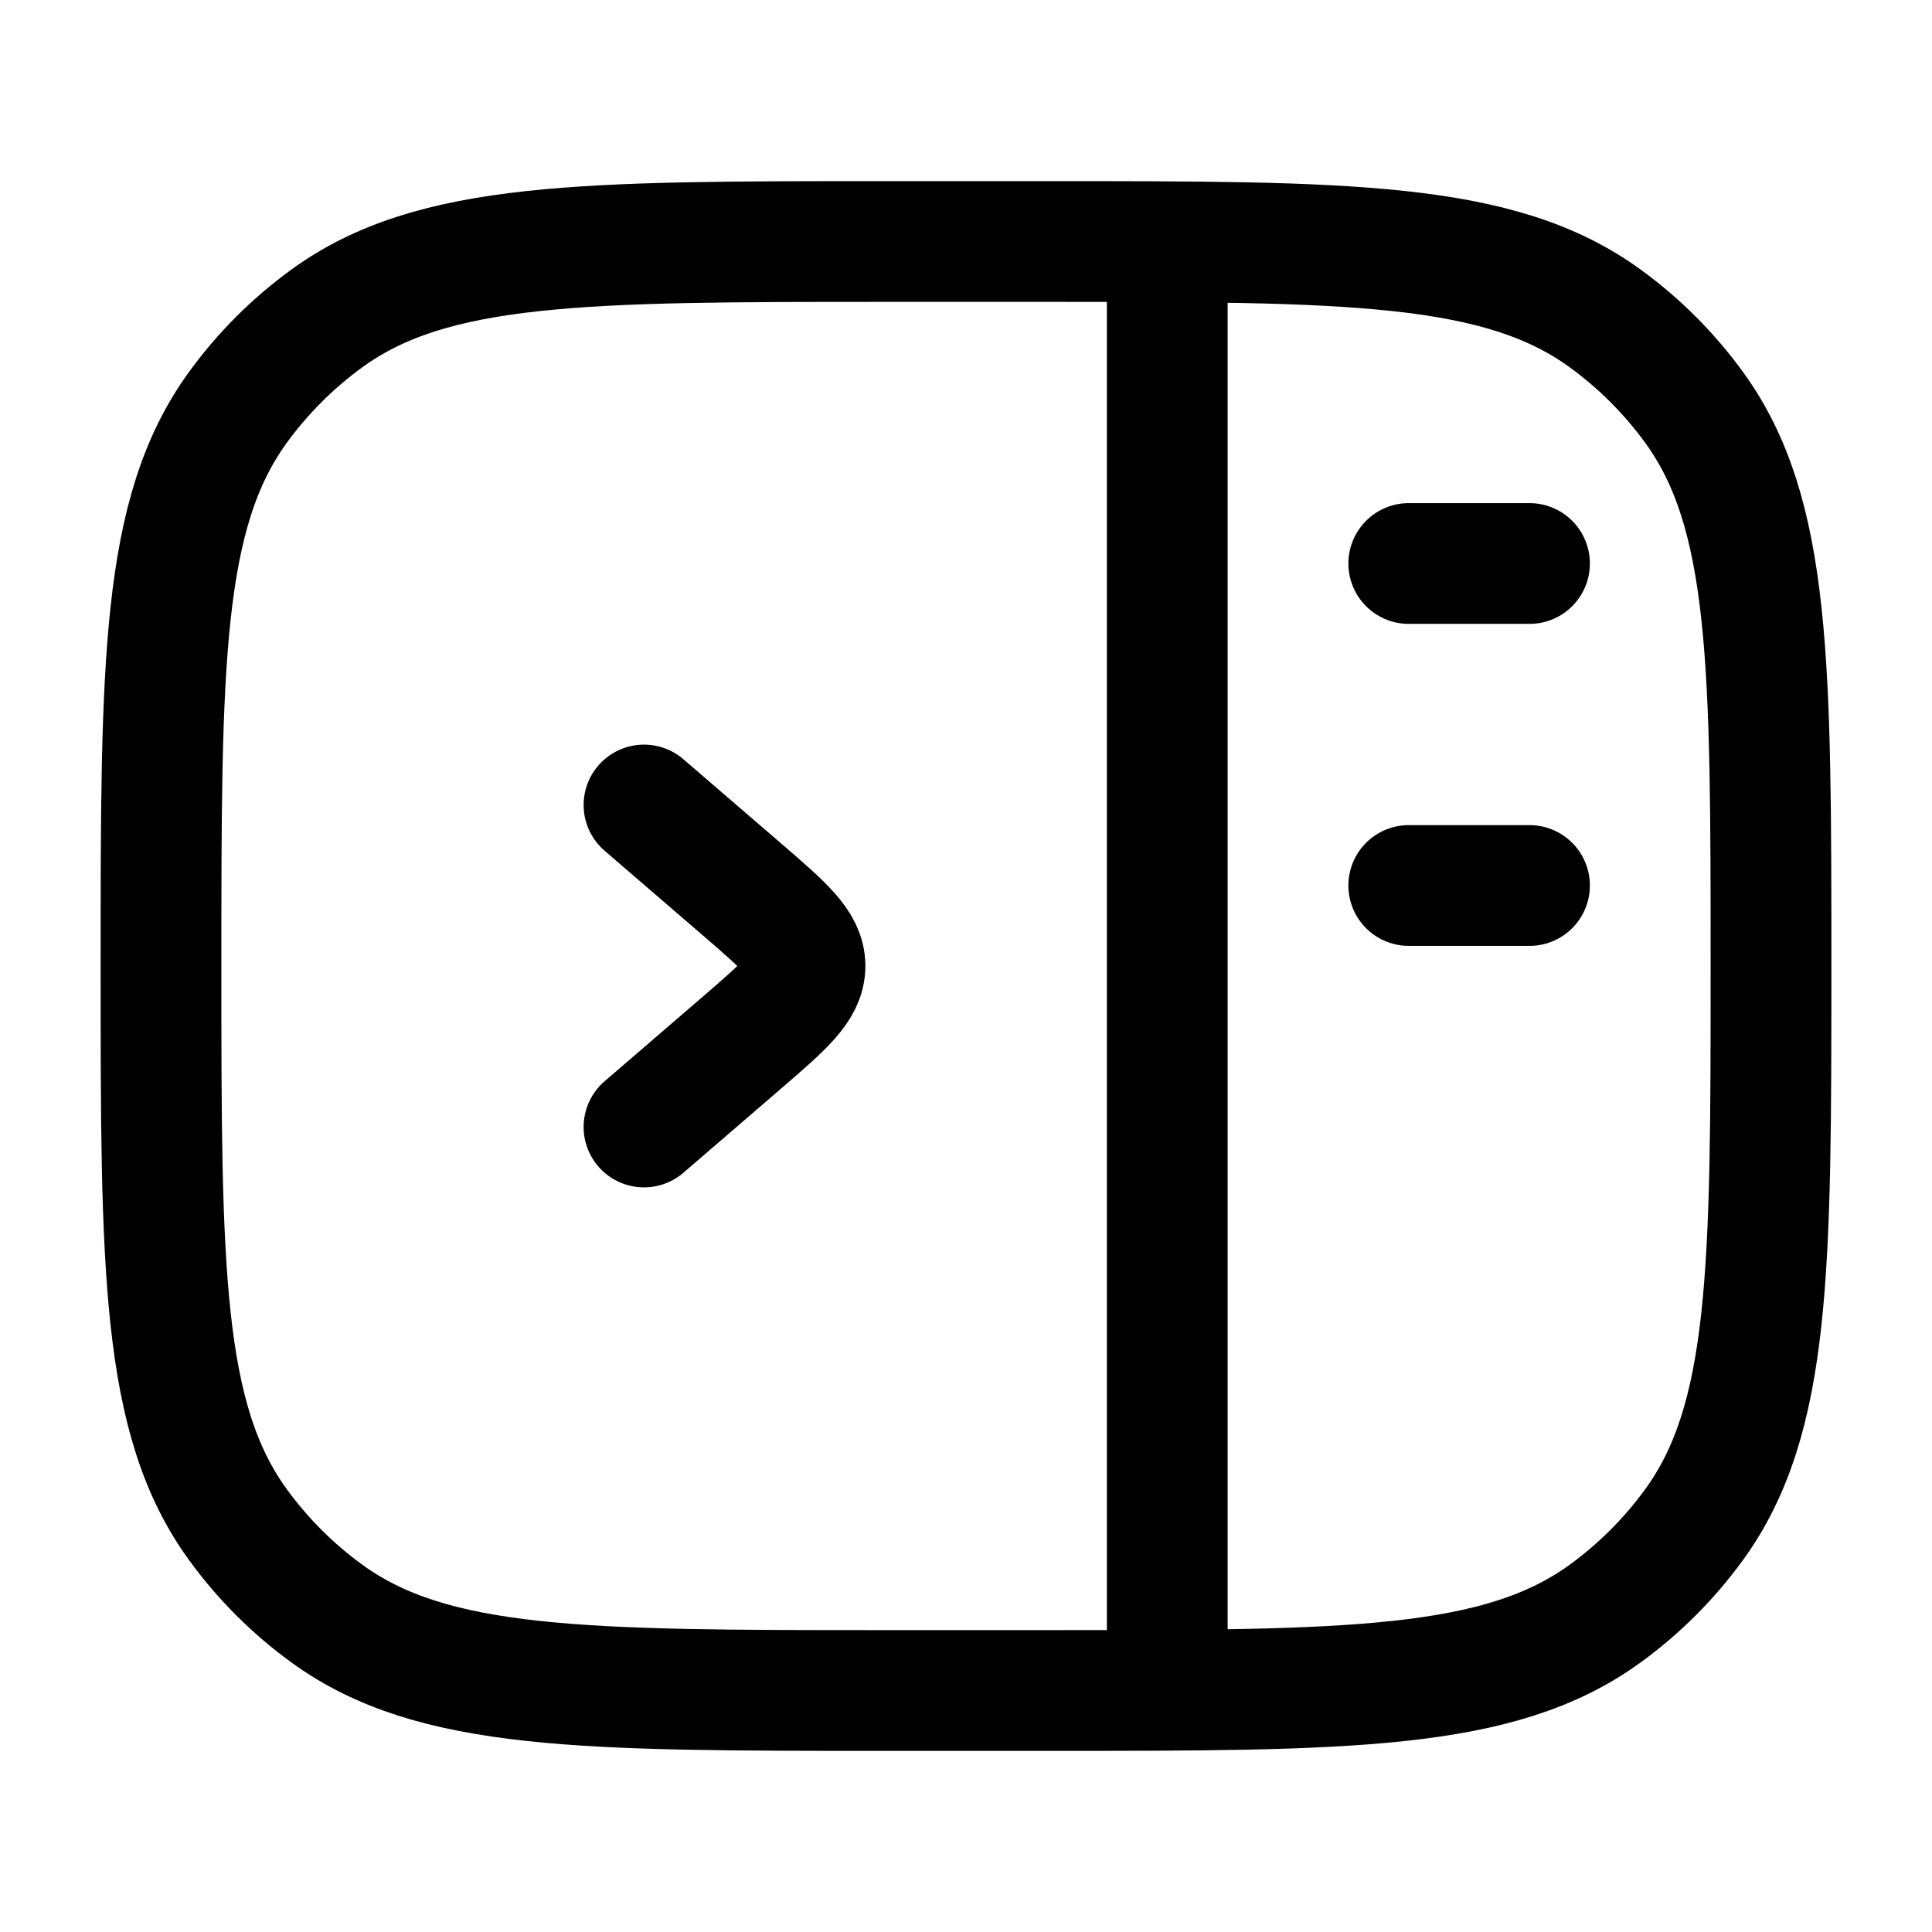
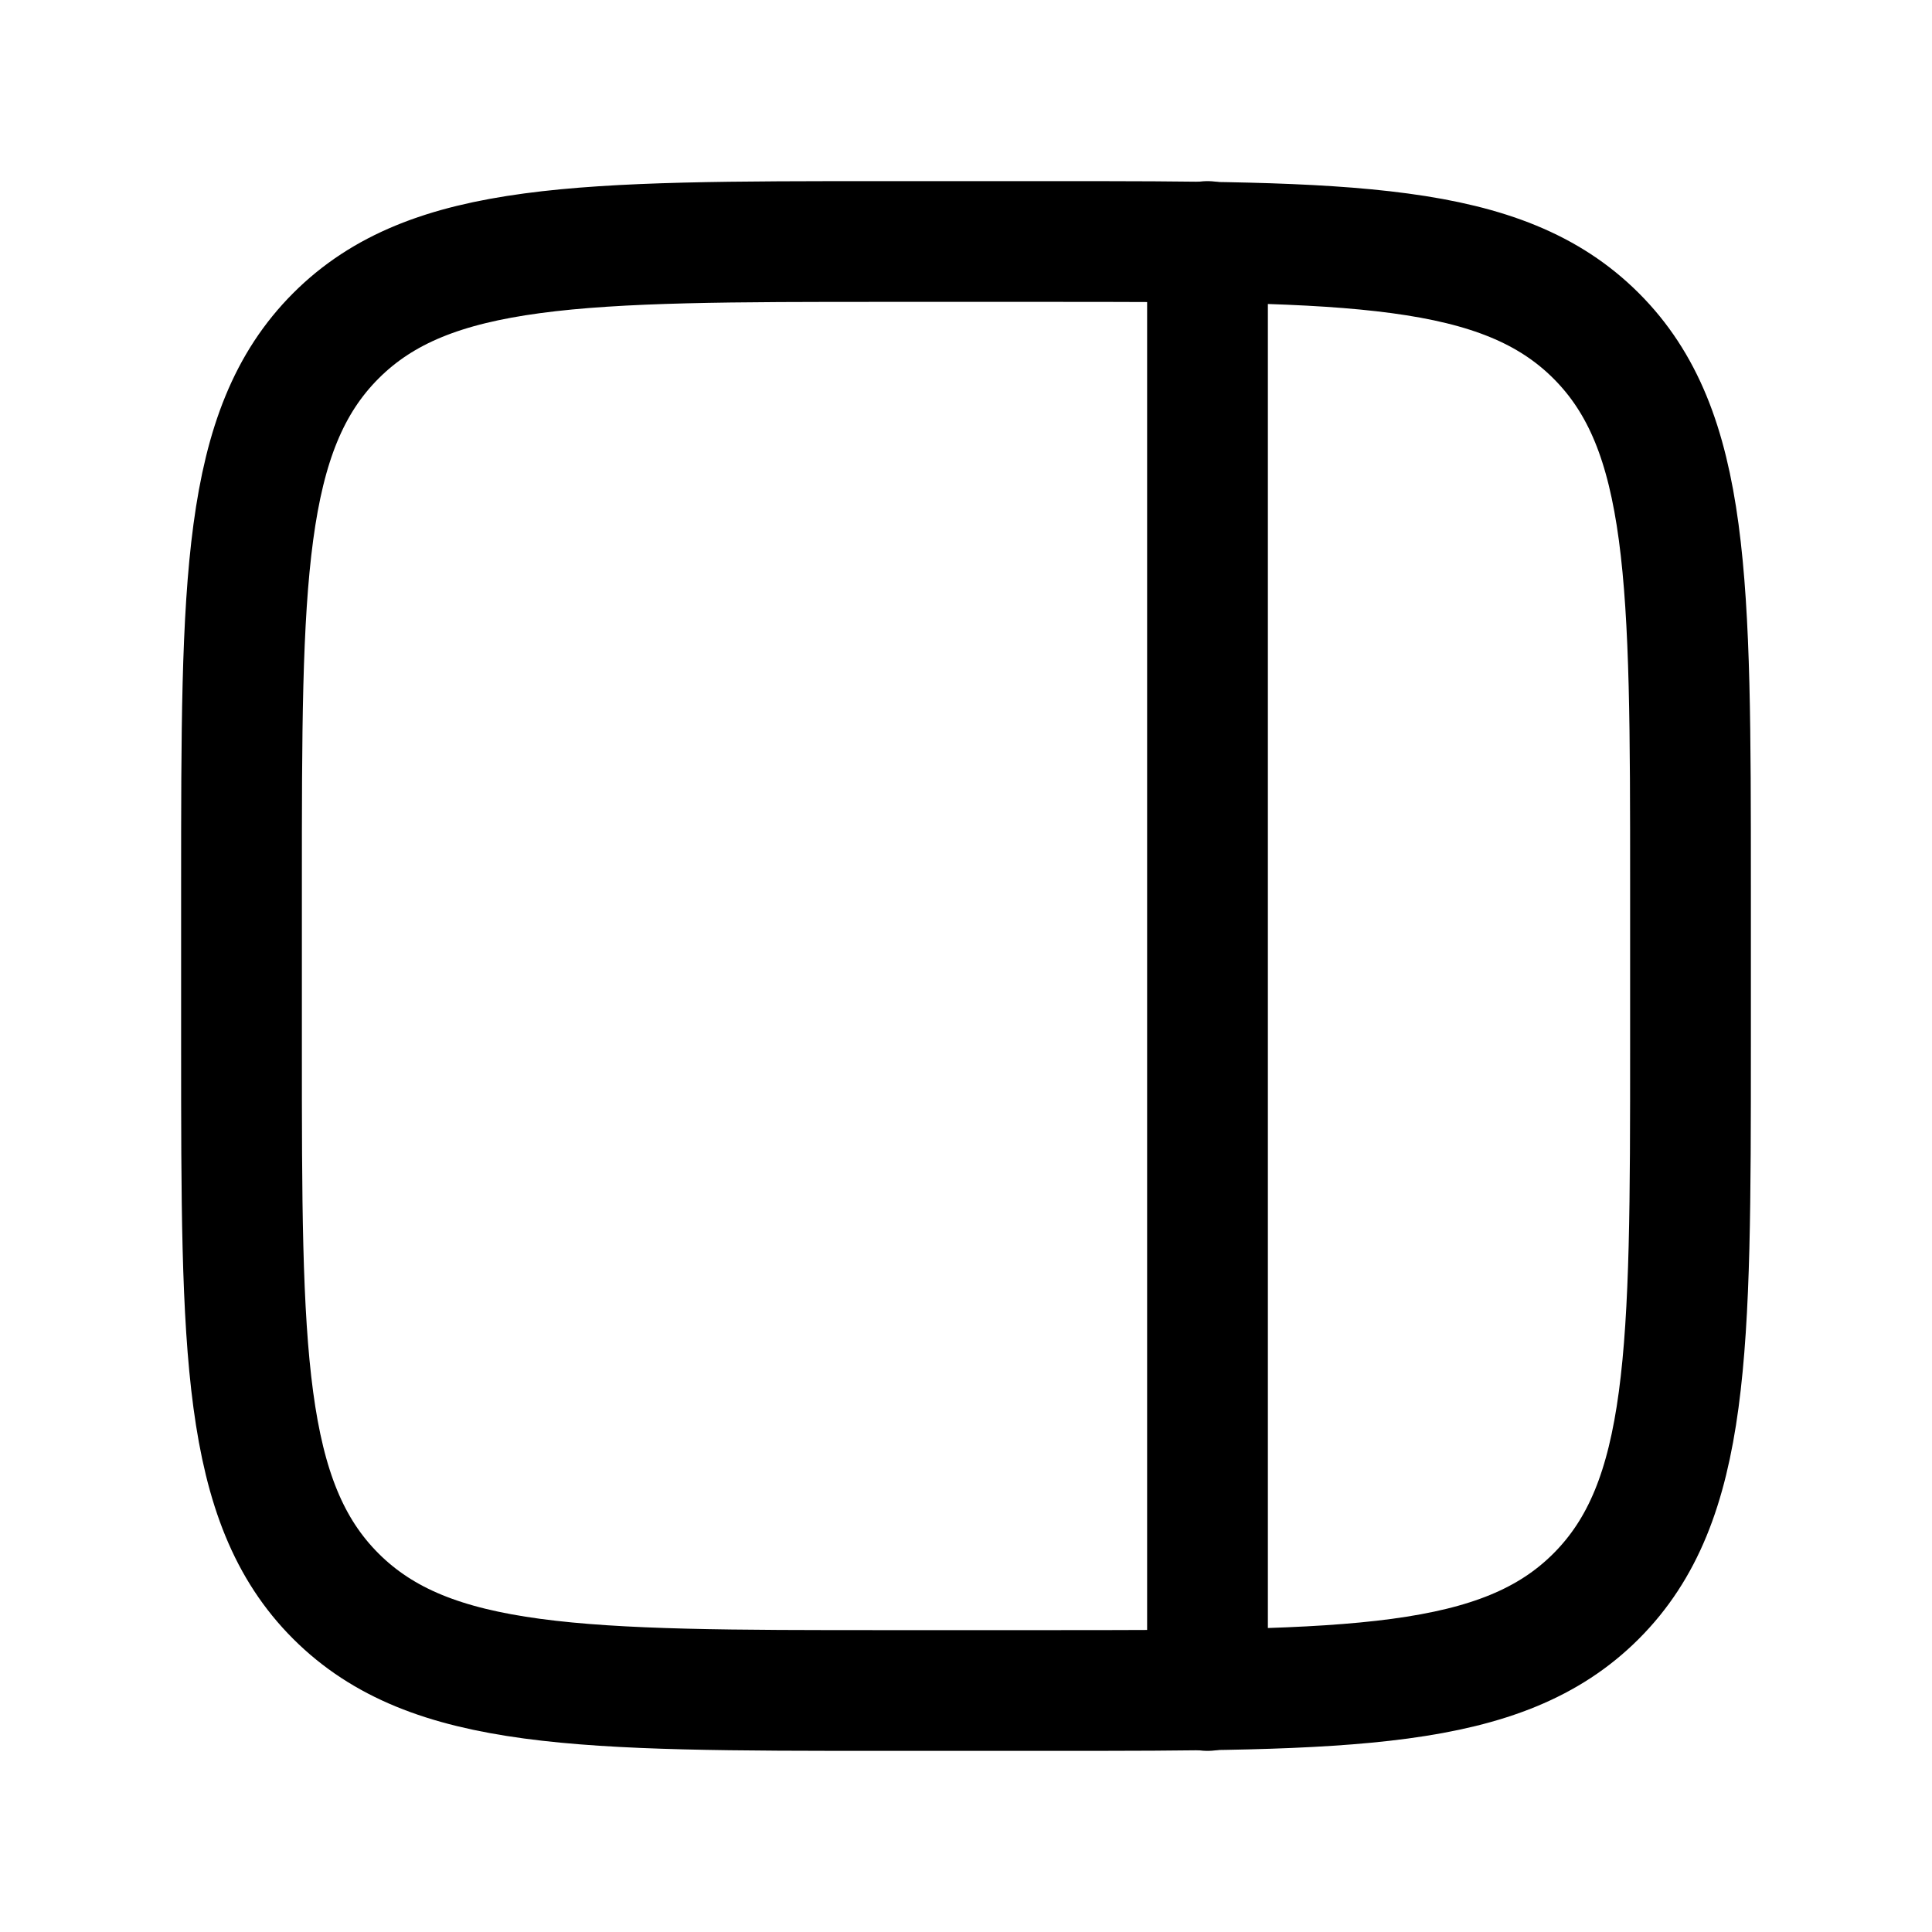
<svg xmlns="http://www.w3.org/2000/svg" width="24" height="24" viewBox="0 0 24 24" fill="none">
-   <path d="M22 12C22 8.25 22 6.375 21.045 5.061C20.737 4.637 20.363 4.263 19.939 3.955C18.625 3 16.75 3 13 3H11C7.25 3 5.375 3 4.061 3.955C3.637 4.263 3.263 4.637 2.955 5.061C2 6.375 2 8.25 2 12C2 15.75 2 17.625 2.955 18.939C3.263 19.363 3.637 19.737 4.061 20.045C5.375 21 7.25 21 11 21H13C16.75 21 18.625 21 19.939 20.045C20.363 19.737 20.737 19.363 21.045 18.939C22 17.625 22 15.75 22 12Z" stroke="currentColor" stroke-width="1.5" stroke-linejoin="round" />
-   <path d="M14.5 3.5L14.5 20.5" stroke="currentColor" stroke-width="1.5" stroke-linejoin="round" />
-   <path d="M19 7H17.5" stroke="currentColor" stroke-width="1.5" stroke-linecap="round" stroke-linejoin="round" />
-   <path d="M19 11H17.5" stroke="currentColor" stroke-width="1.5" stroke-linecap="round" stroke-linejoin="round" />
-   <path d="M8 10L9.227 11.057C9.742 11.502 10 11.724 10 12C10 12.276 9.742 12.498 9.227 12.943L8 14" stroke="currentColor" stroke-width="1.5" stroke-linecap="round" stroke-linejoin="round" />
+   <path d="M13 3h-2C7.229 3 5.343 3 4.172 4.172S3 7.229 3 11v2c0 3.771 0 5.657 1.172 6.828S7.229 21 11 21h2c3.771 0 5.657 0 6.828-1.172S21 16.771 21 13v-2c0-3.771 0-5.657-1.172-6.828S16.771 3 13 3" stroke="currentColor" stroke-width="1.5" stroke-linecap="round" stroke-linejoin="round" />
+   <path d="M15 3v18" stroke="currentColor" stroke-width="1.5" stroke-linecap="round" stroke-linejoin="round" />
</svg>
